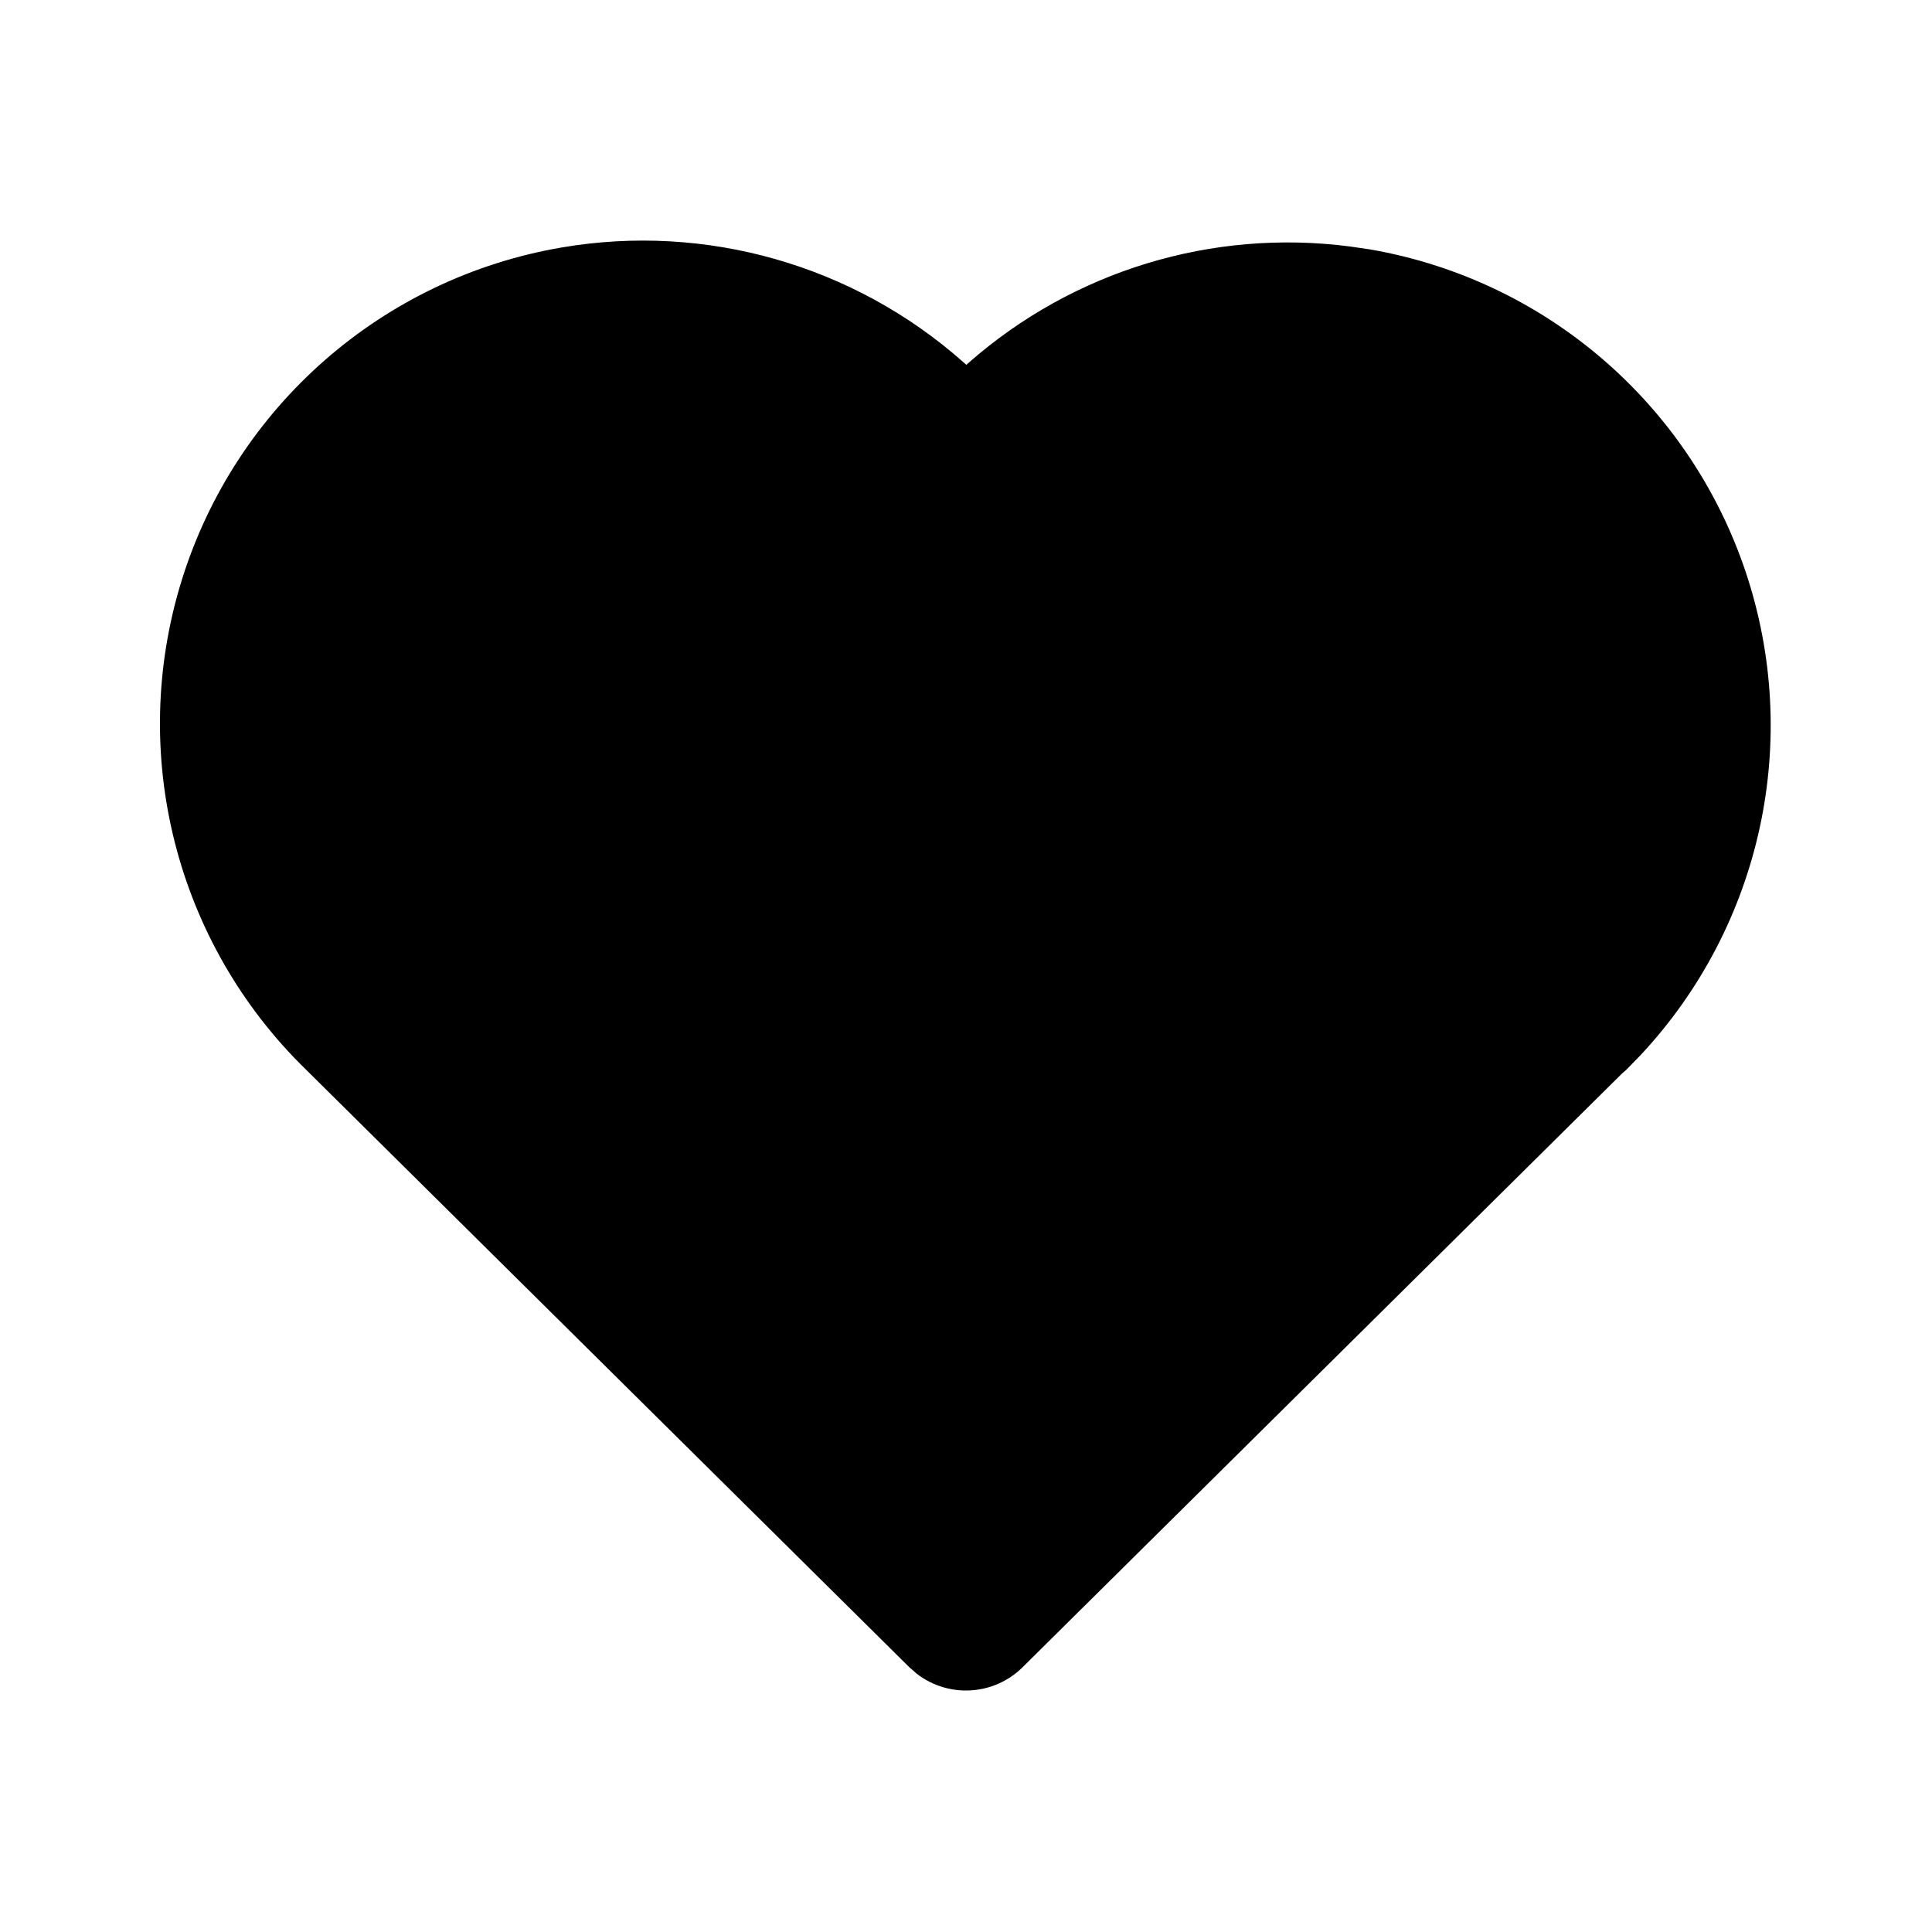
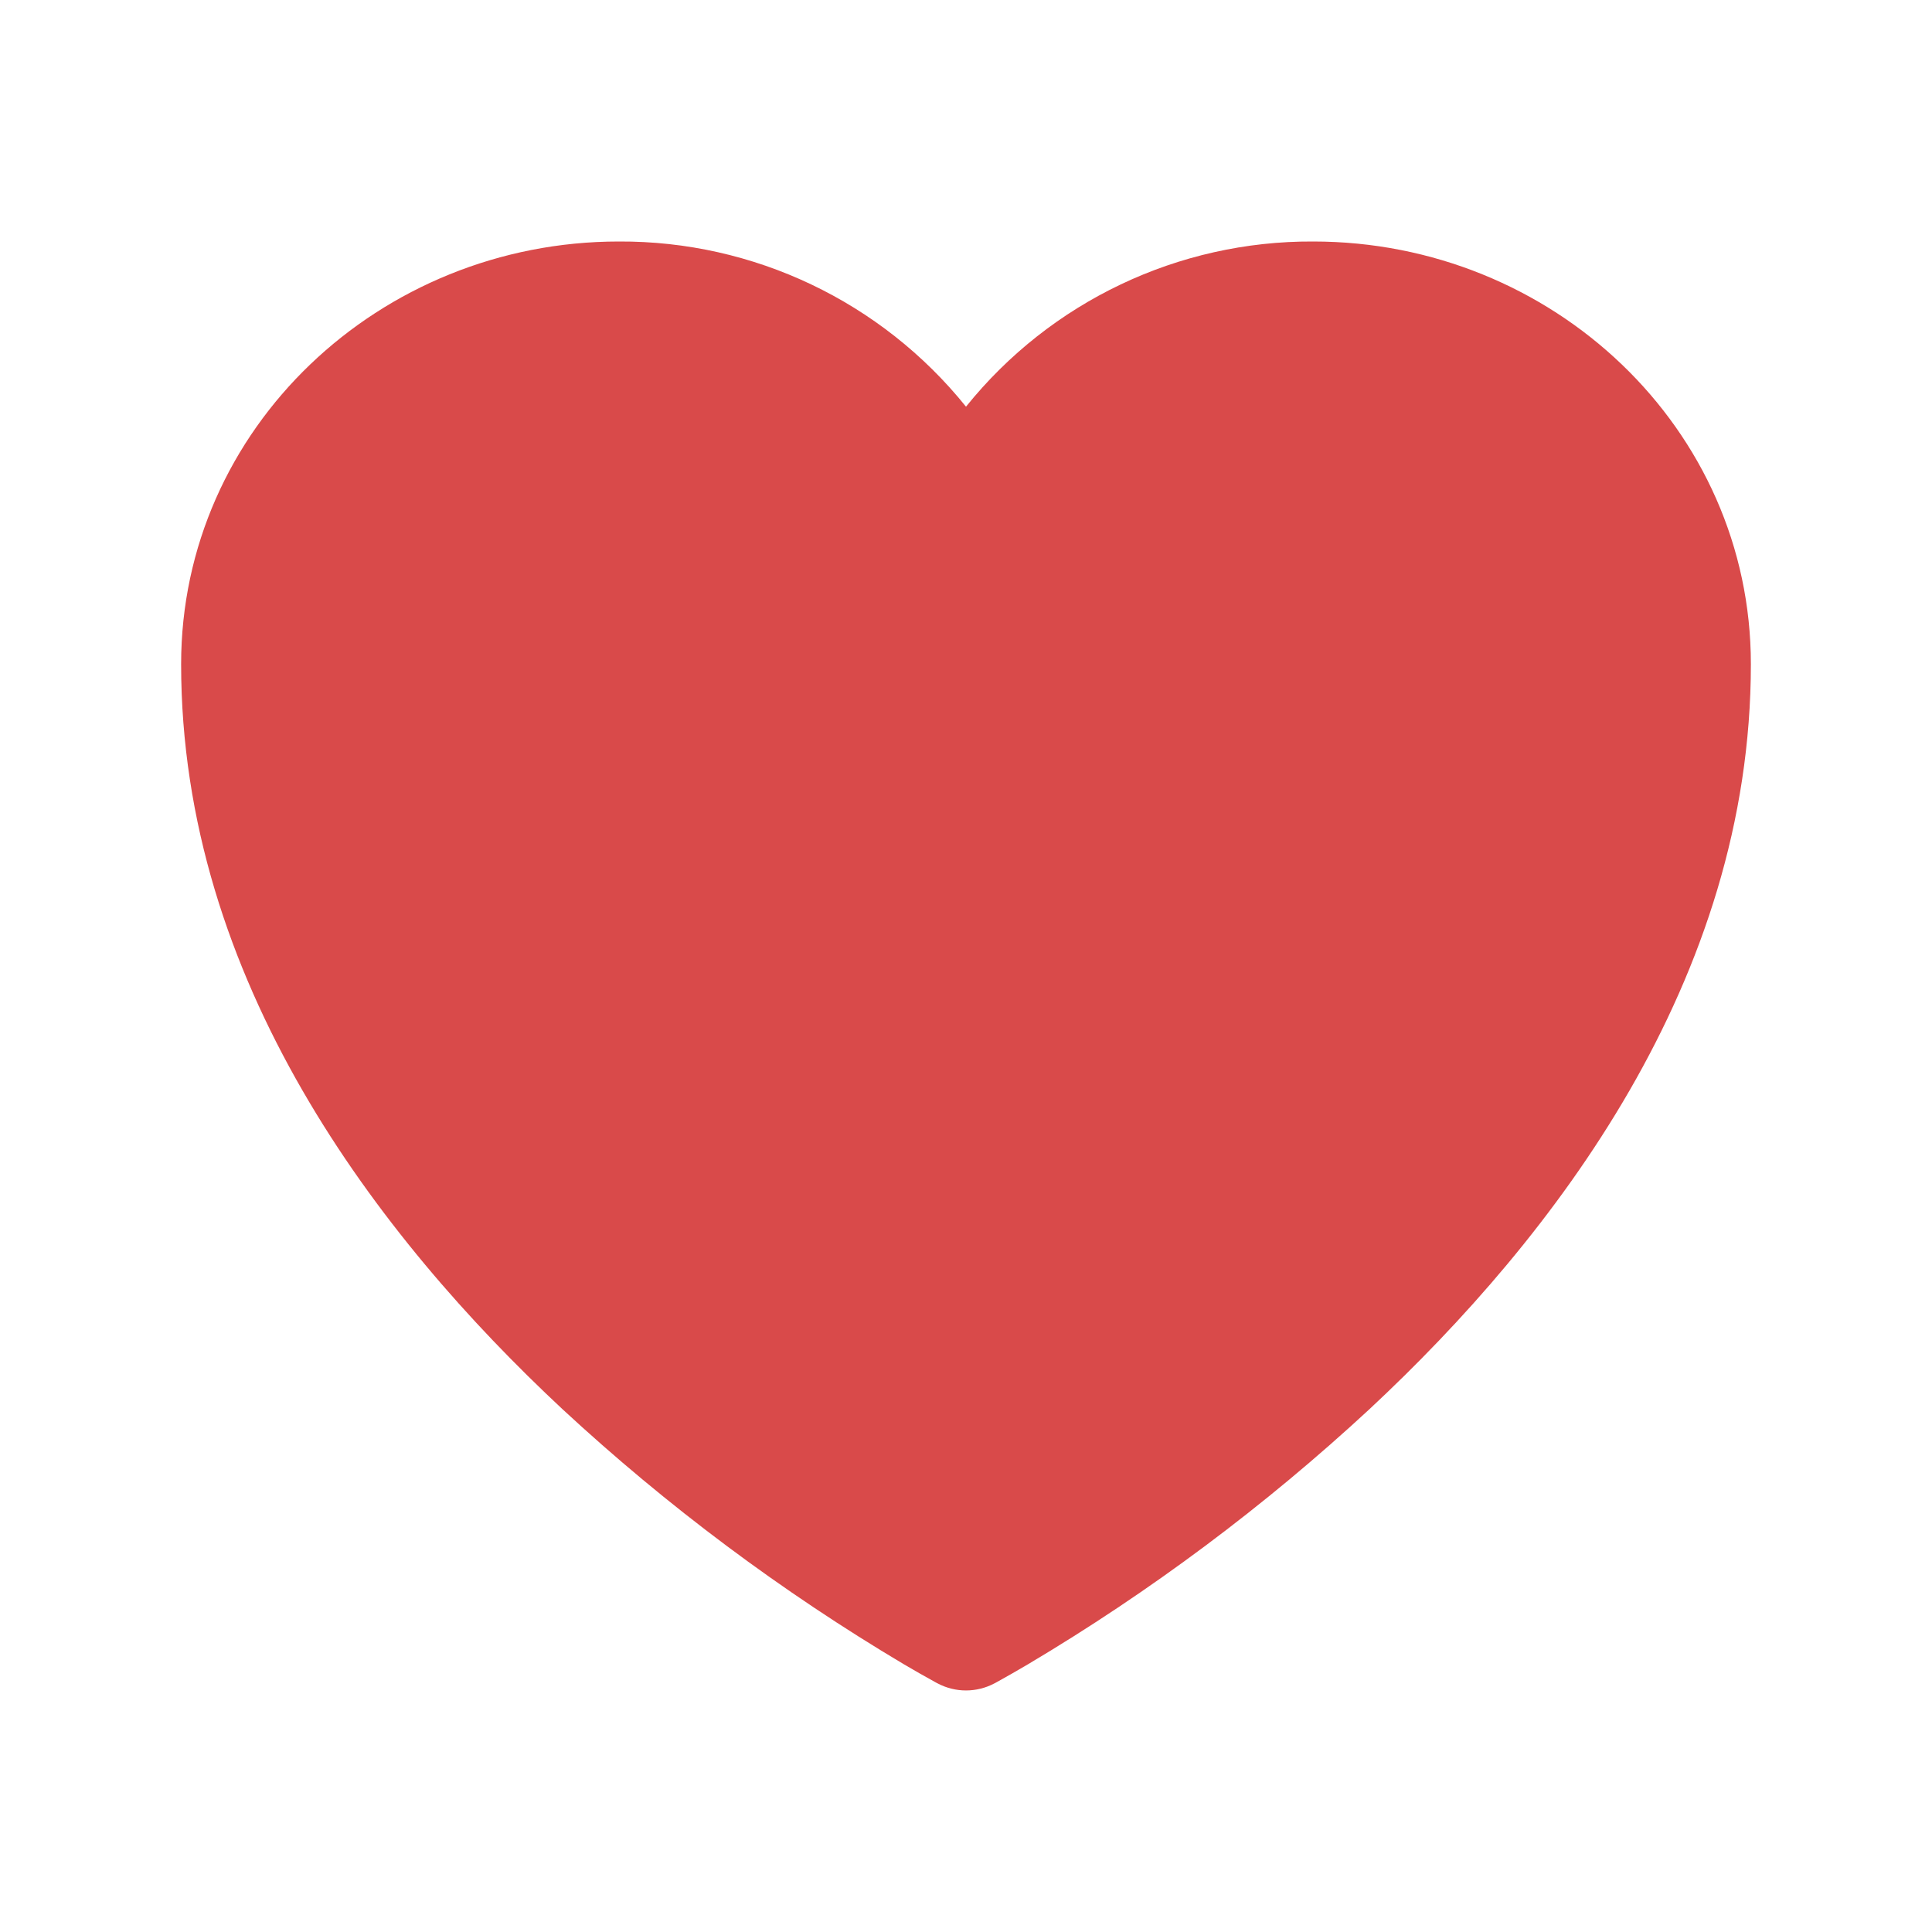
- <svg xmlns="http://www.w3.org/2000/svg" width="24" height="24" viewBox="0 0 24 24" fill="currentColor" class="icon icon-tabler icons-tabler-filled icon-tabler-heart">
-   <path stroke="none" d="M0 0h24v24H0z" fill="none" />
-   <path d="M6.979 3.074a6 6 0 0 1 4.988 1.425l.037 .033l.034 -.03a6 6 0 0 1 4.733 -1.44l.246 .036a6 6 0 0 1 3.364 10.008l-.18 .185l-.048 .041l-7.45 7.379a1 1 0 0 1 -1.313 .082l-.094 -.082l-7.493 -7.422a6 6 0 0 1 3.176 -10.215z" />
+ <svg xmlns="http://www.w3.org/2000/svg" viewBox="0 0 24 24" fill="#D94A4A" class="size-6">
+   <path d="m11.645 20.91-.007-.003-.022-.012a15.247 15.247 0 0 1-.383-.218 25.18 25.18 0 0 1-4.244-3.17C4.688 15.36 2.25 12.174 2.25 8.25 2.25 5.322 4.714 3 7.688 3A5.5 5.5 0 0 1 12 5.052 5.5 5.5 0 0 1 16.313 3c2.973 0 5.437 2.322 5.437 5.25 0 3.925-2.438 7.111-4.739 9.256a25.175 25.175 0 0 1-4.244 3.17 15.247 15.247 0 0 1-.383.219l-.022.012-.007.004-.003.001a.752.752 0 0 1-.704 0l-.003-.001Z" />
</svg>
